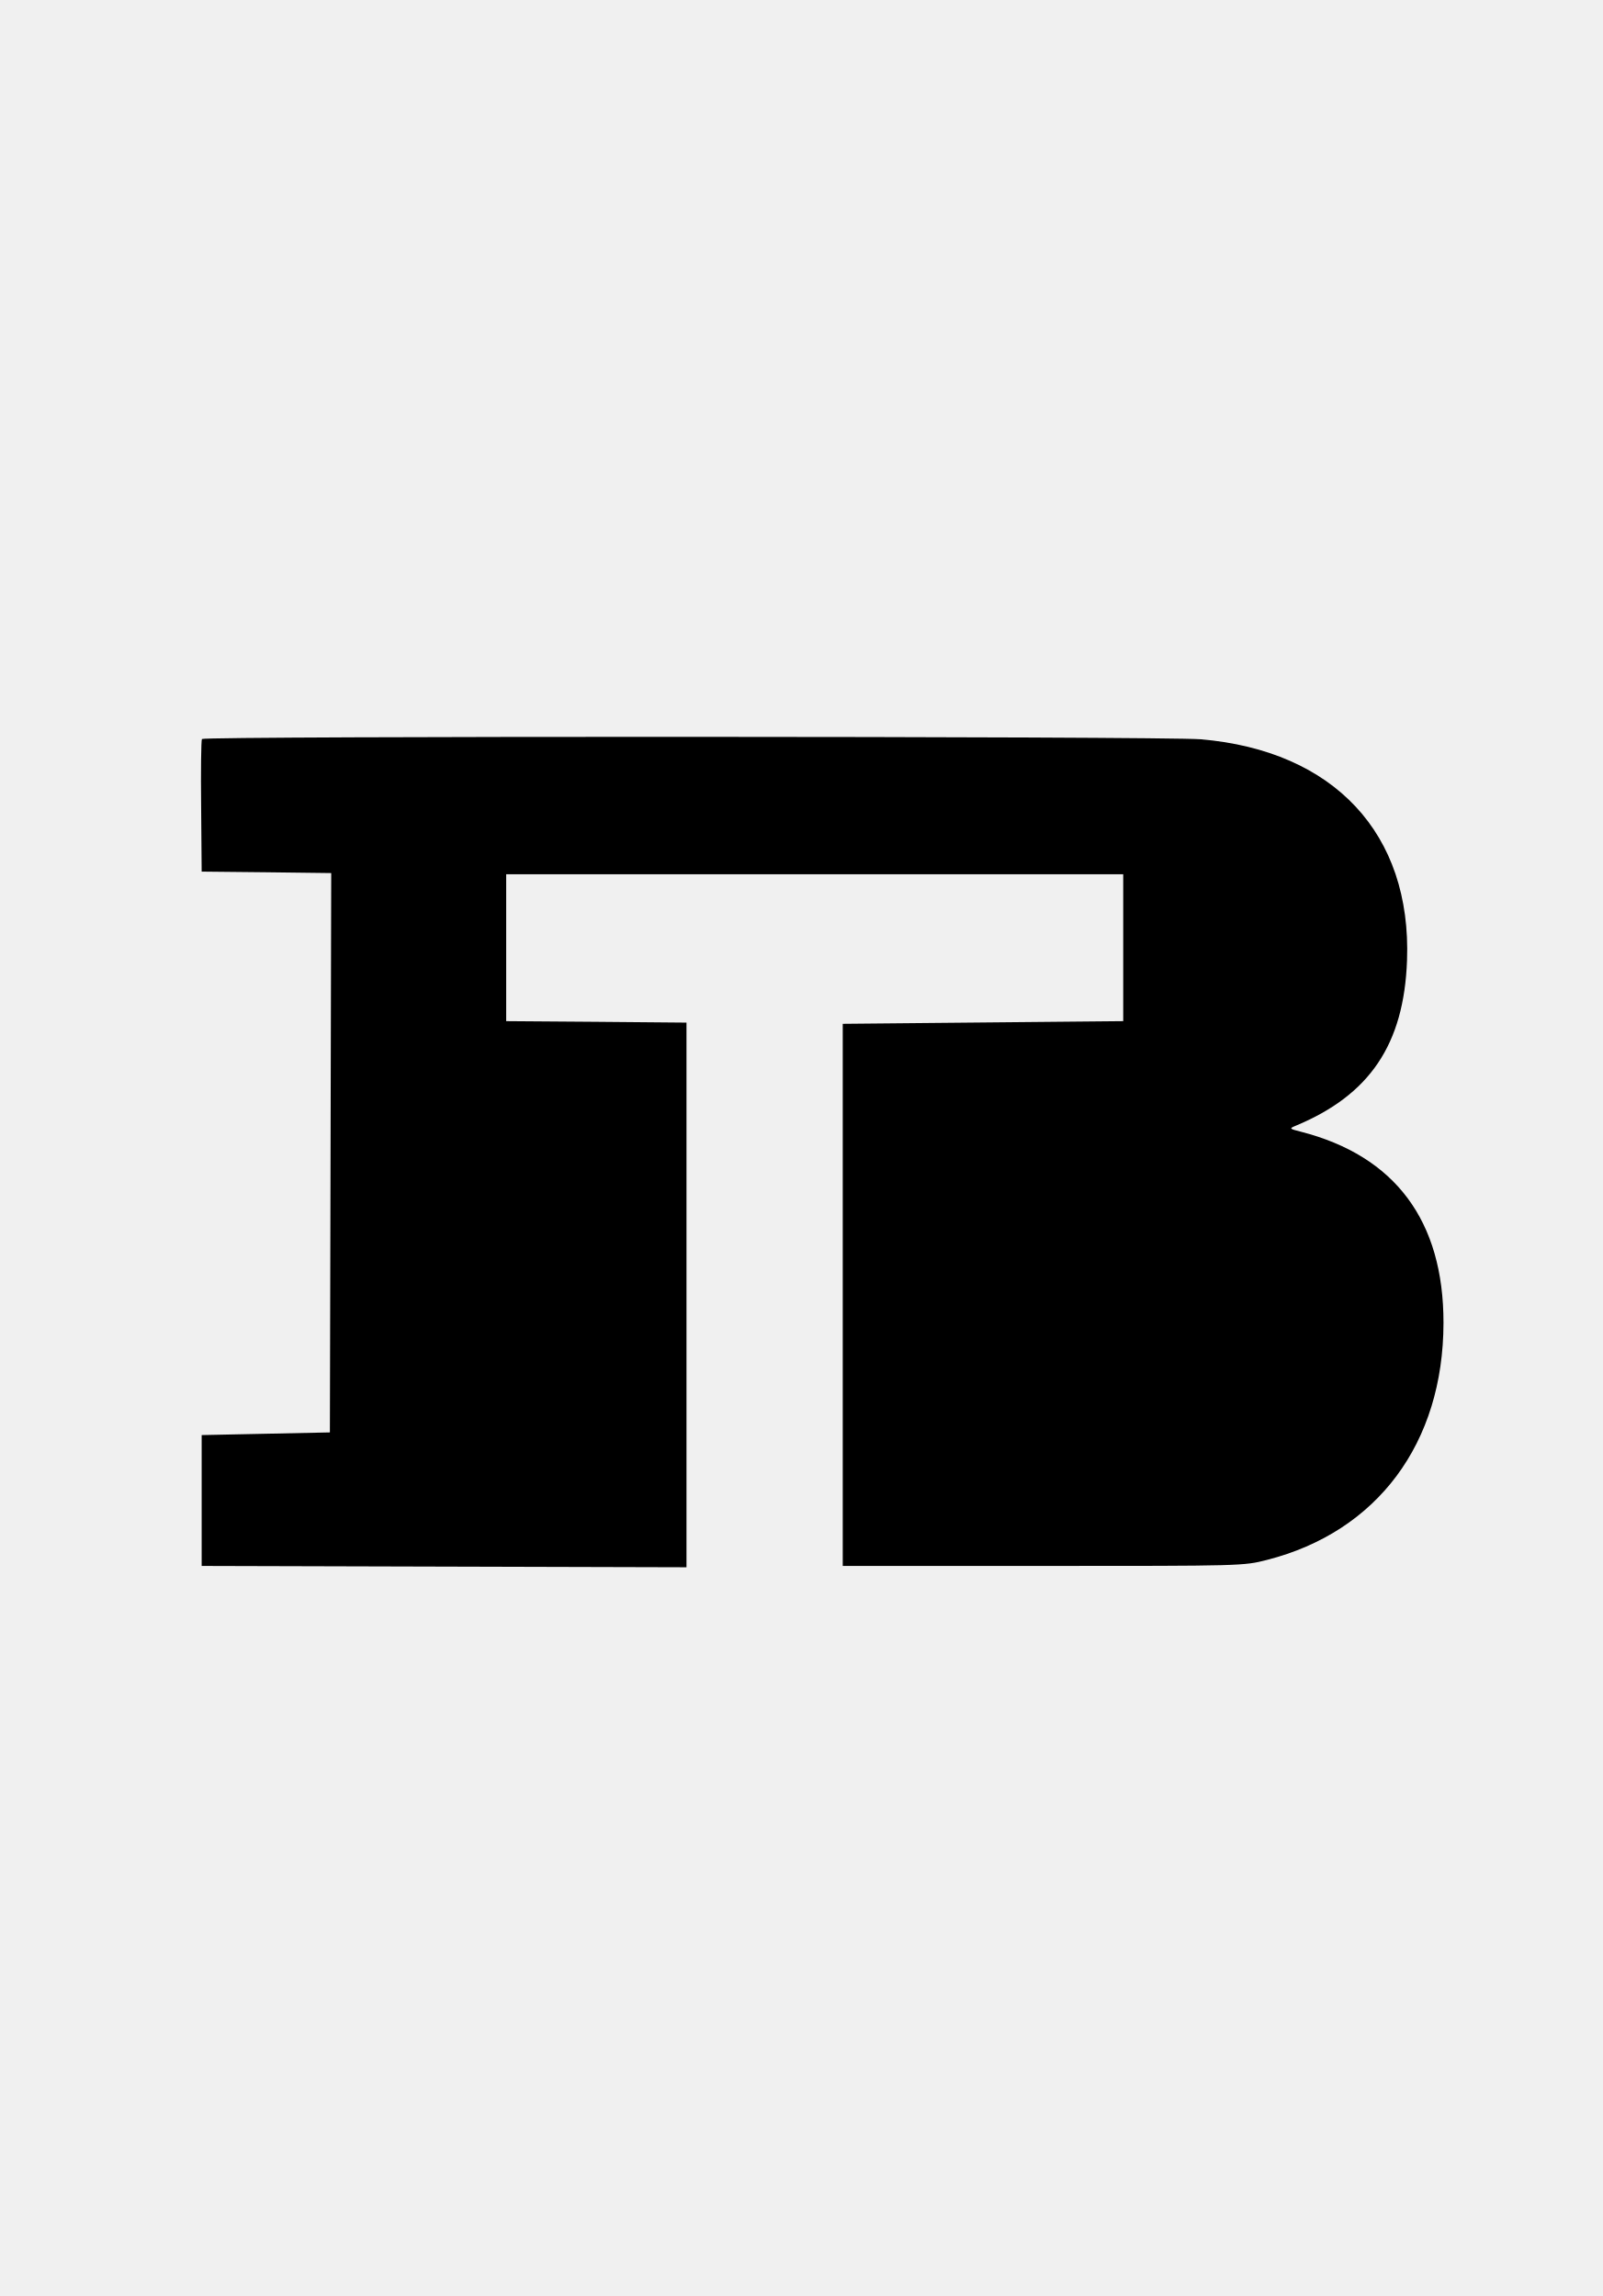
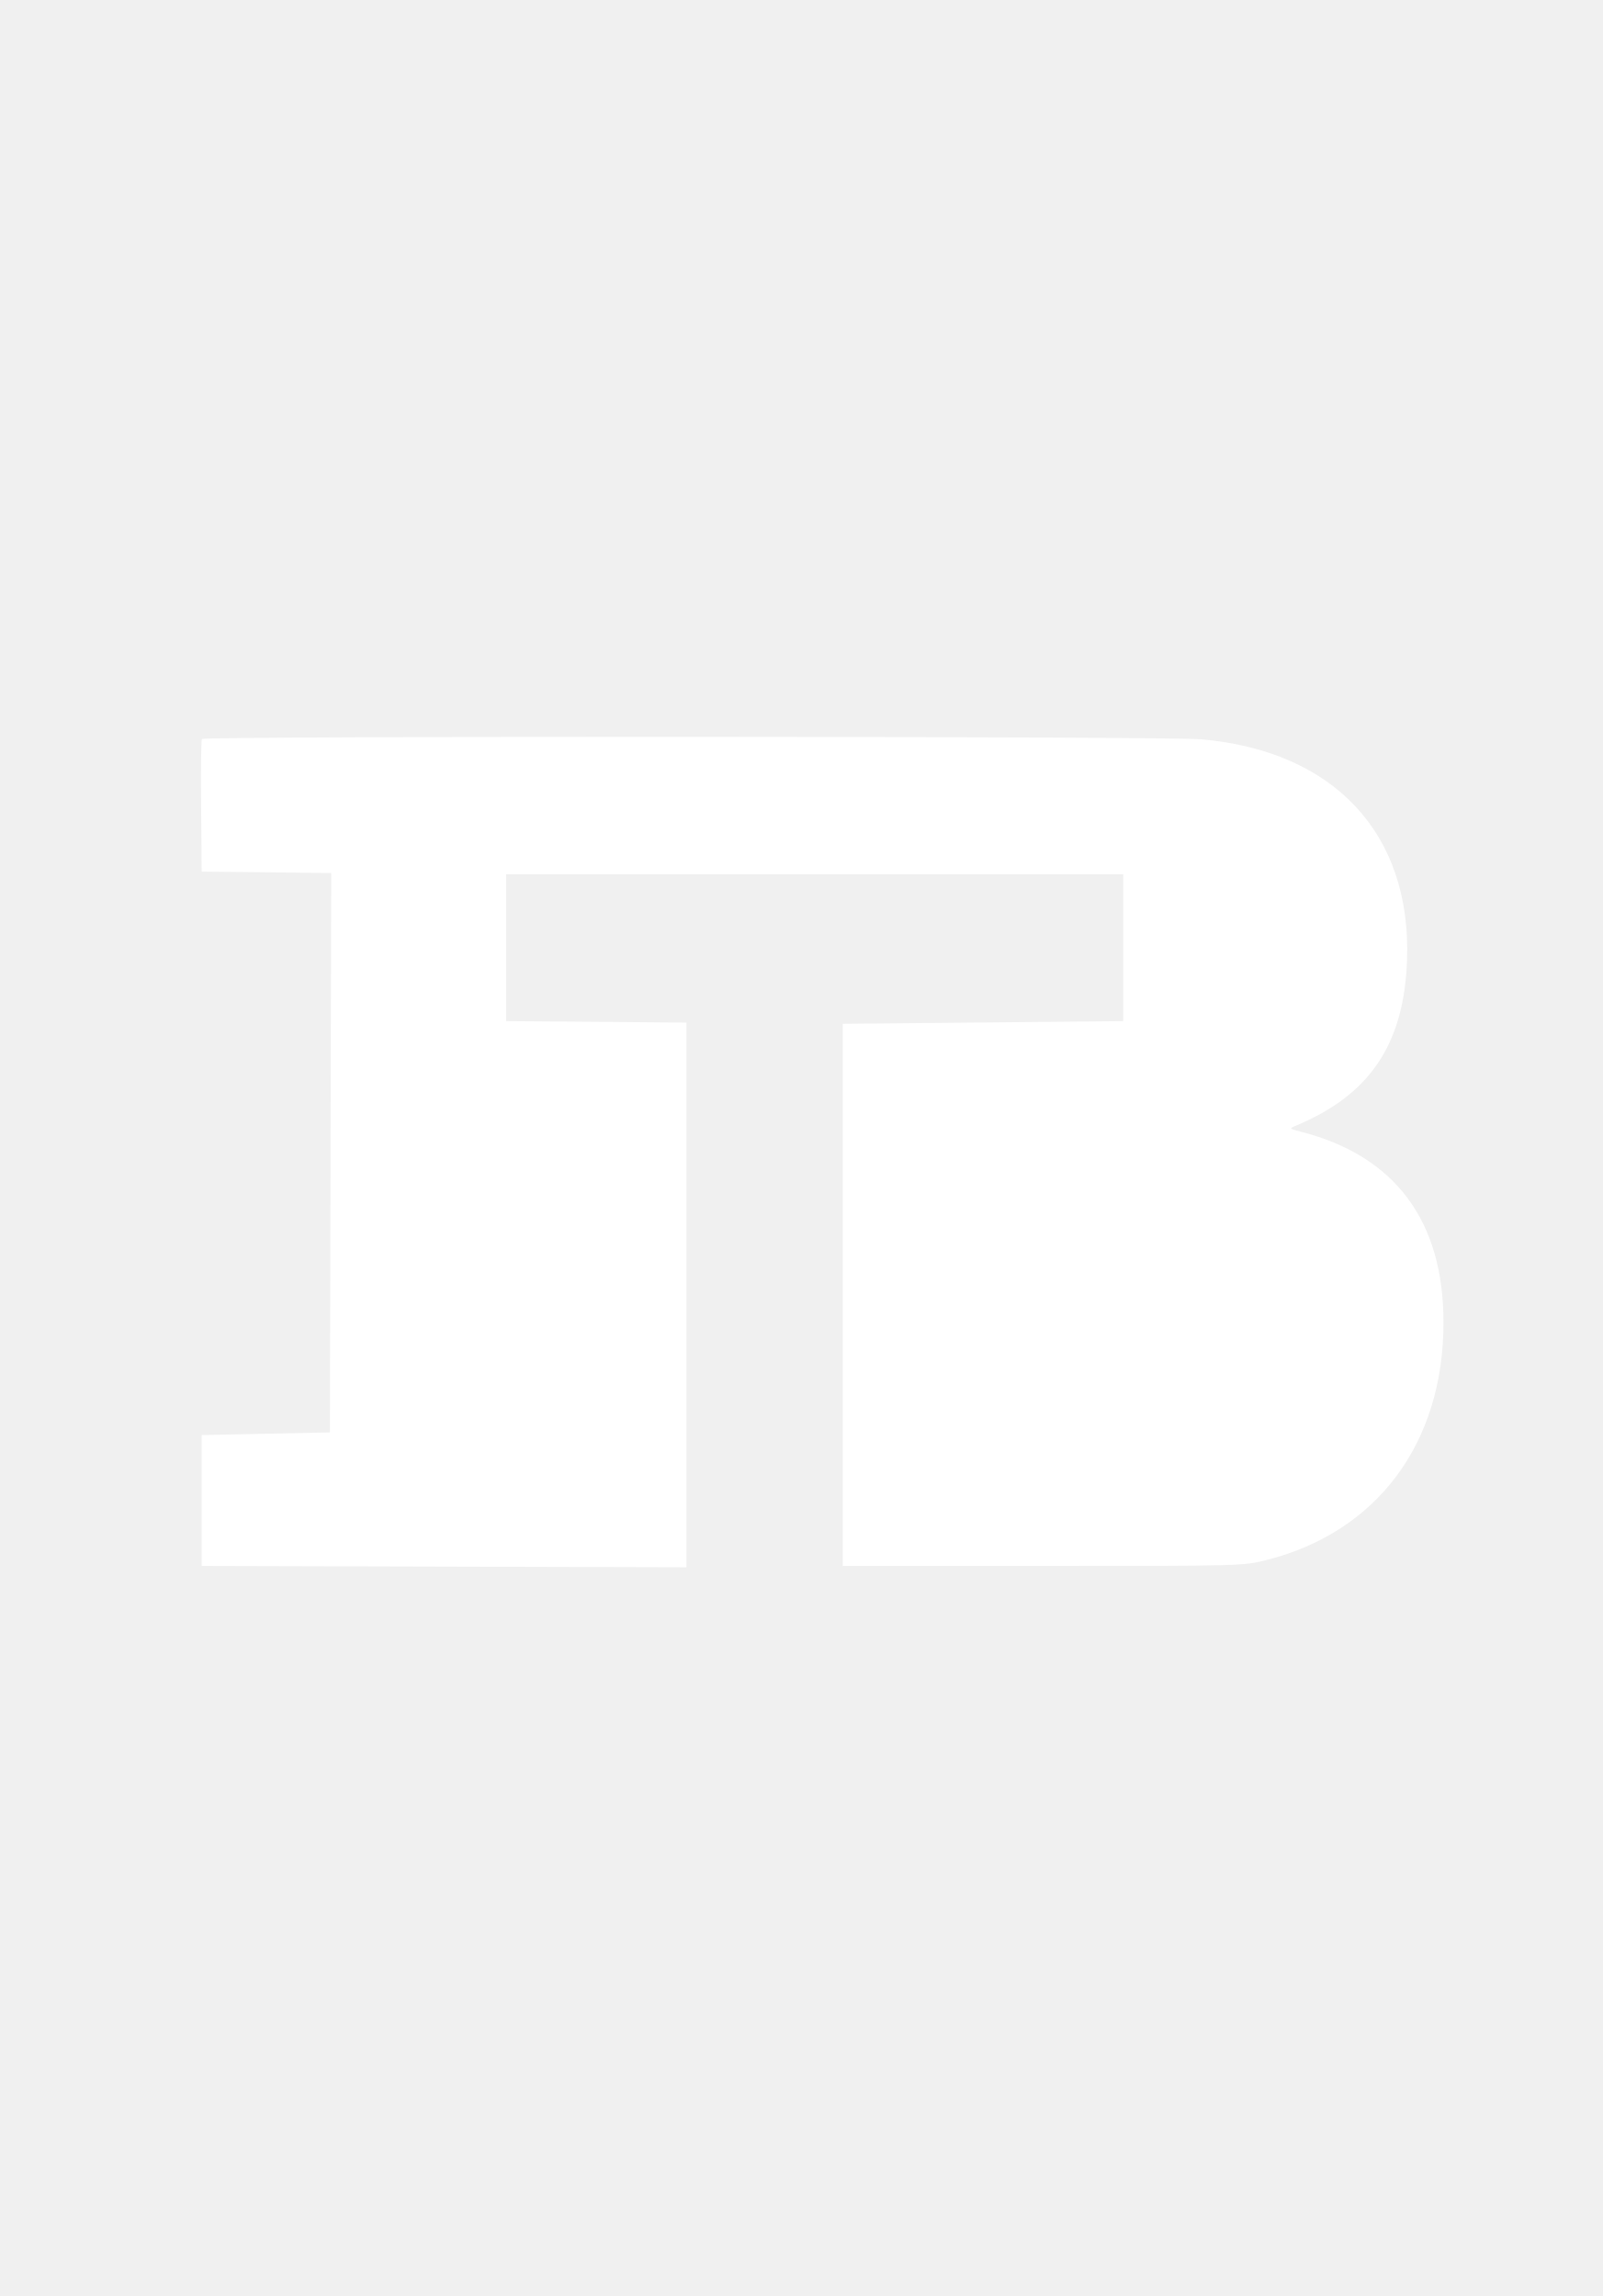
<svg xmlns="http://www.w3.org/2000/svg" version="1.0" width="425pt" height="609pt" viewBox="0 0 600 490" preserveAspectRatio="xMidYMid meet">
-   <g transform="translate(0,490) scale(0.05,-0.05)" fill="currentColor" stroke="none">
+   <g transform="translate(0,490) scale(0.05,-0.05)" fill="#FFFFFF" stroke="none">
    <path d="M1512 7963 c-6 -10 -9 -237 -6 -505 l4 -488 485 -5 485 -6 -5 -2094 -5 -2095 -480 -10 -480 -10 0 -490 0 -490 1815 -5 1815 -5 0 2040 0 2039 -675 6 -675 5 0 550 0 550 2310 0 2310 0 0 -550 0 -550 -1050 -10 -1050 -10 0 -2030 0 -2030 1500 0 c1489 0 1501 0 1676 45 827 211 1321 875 1322 1775 1 764 -362 1251 -1068 1432 -87 22 -88 24 -40 44 556 231 812 610 835 1239 35 948 -546 1571 -1545 1656 -279 23 -7464 25 -7478 2z" />
  </g>
</svg>
